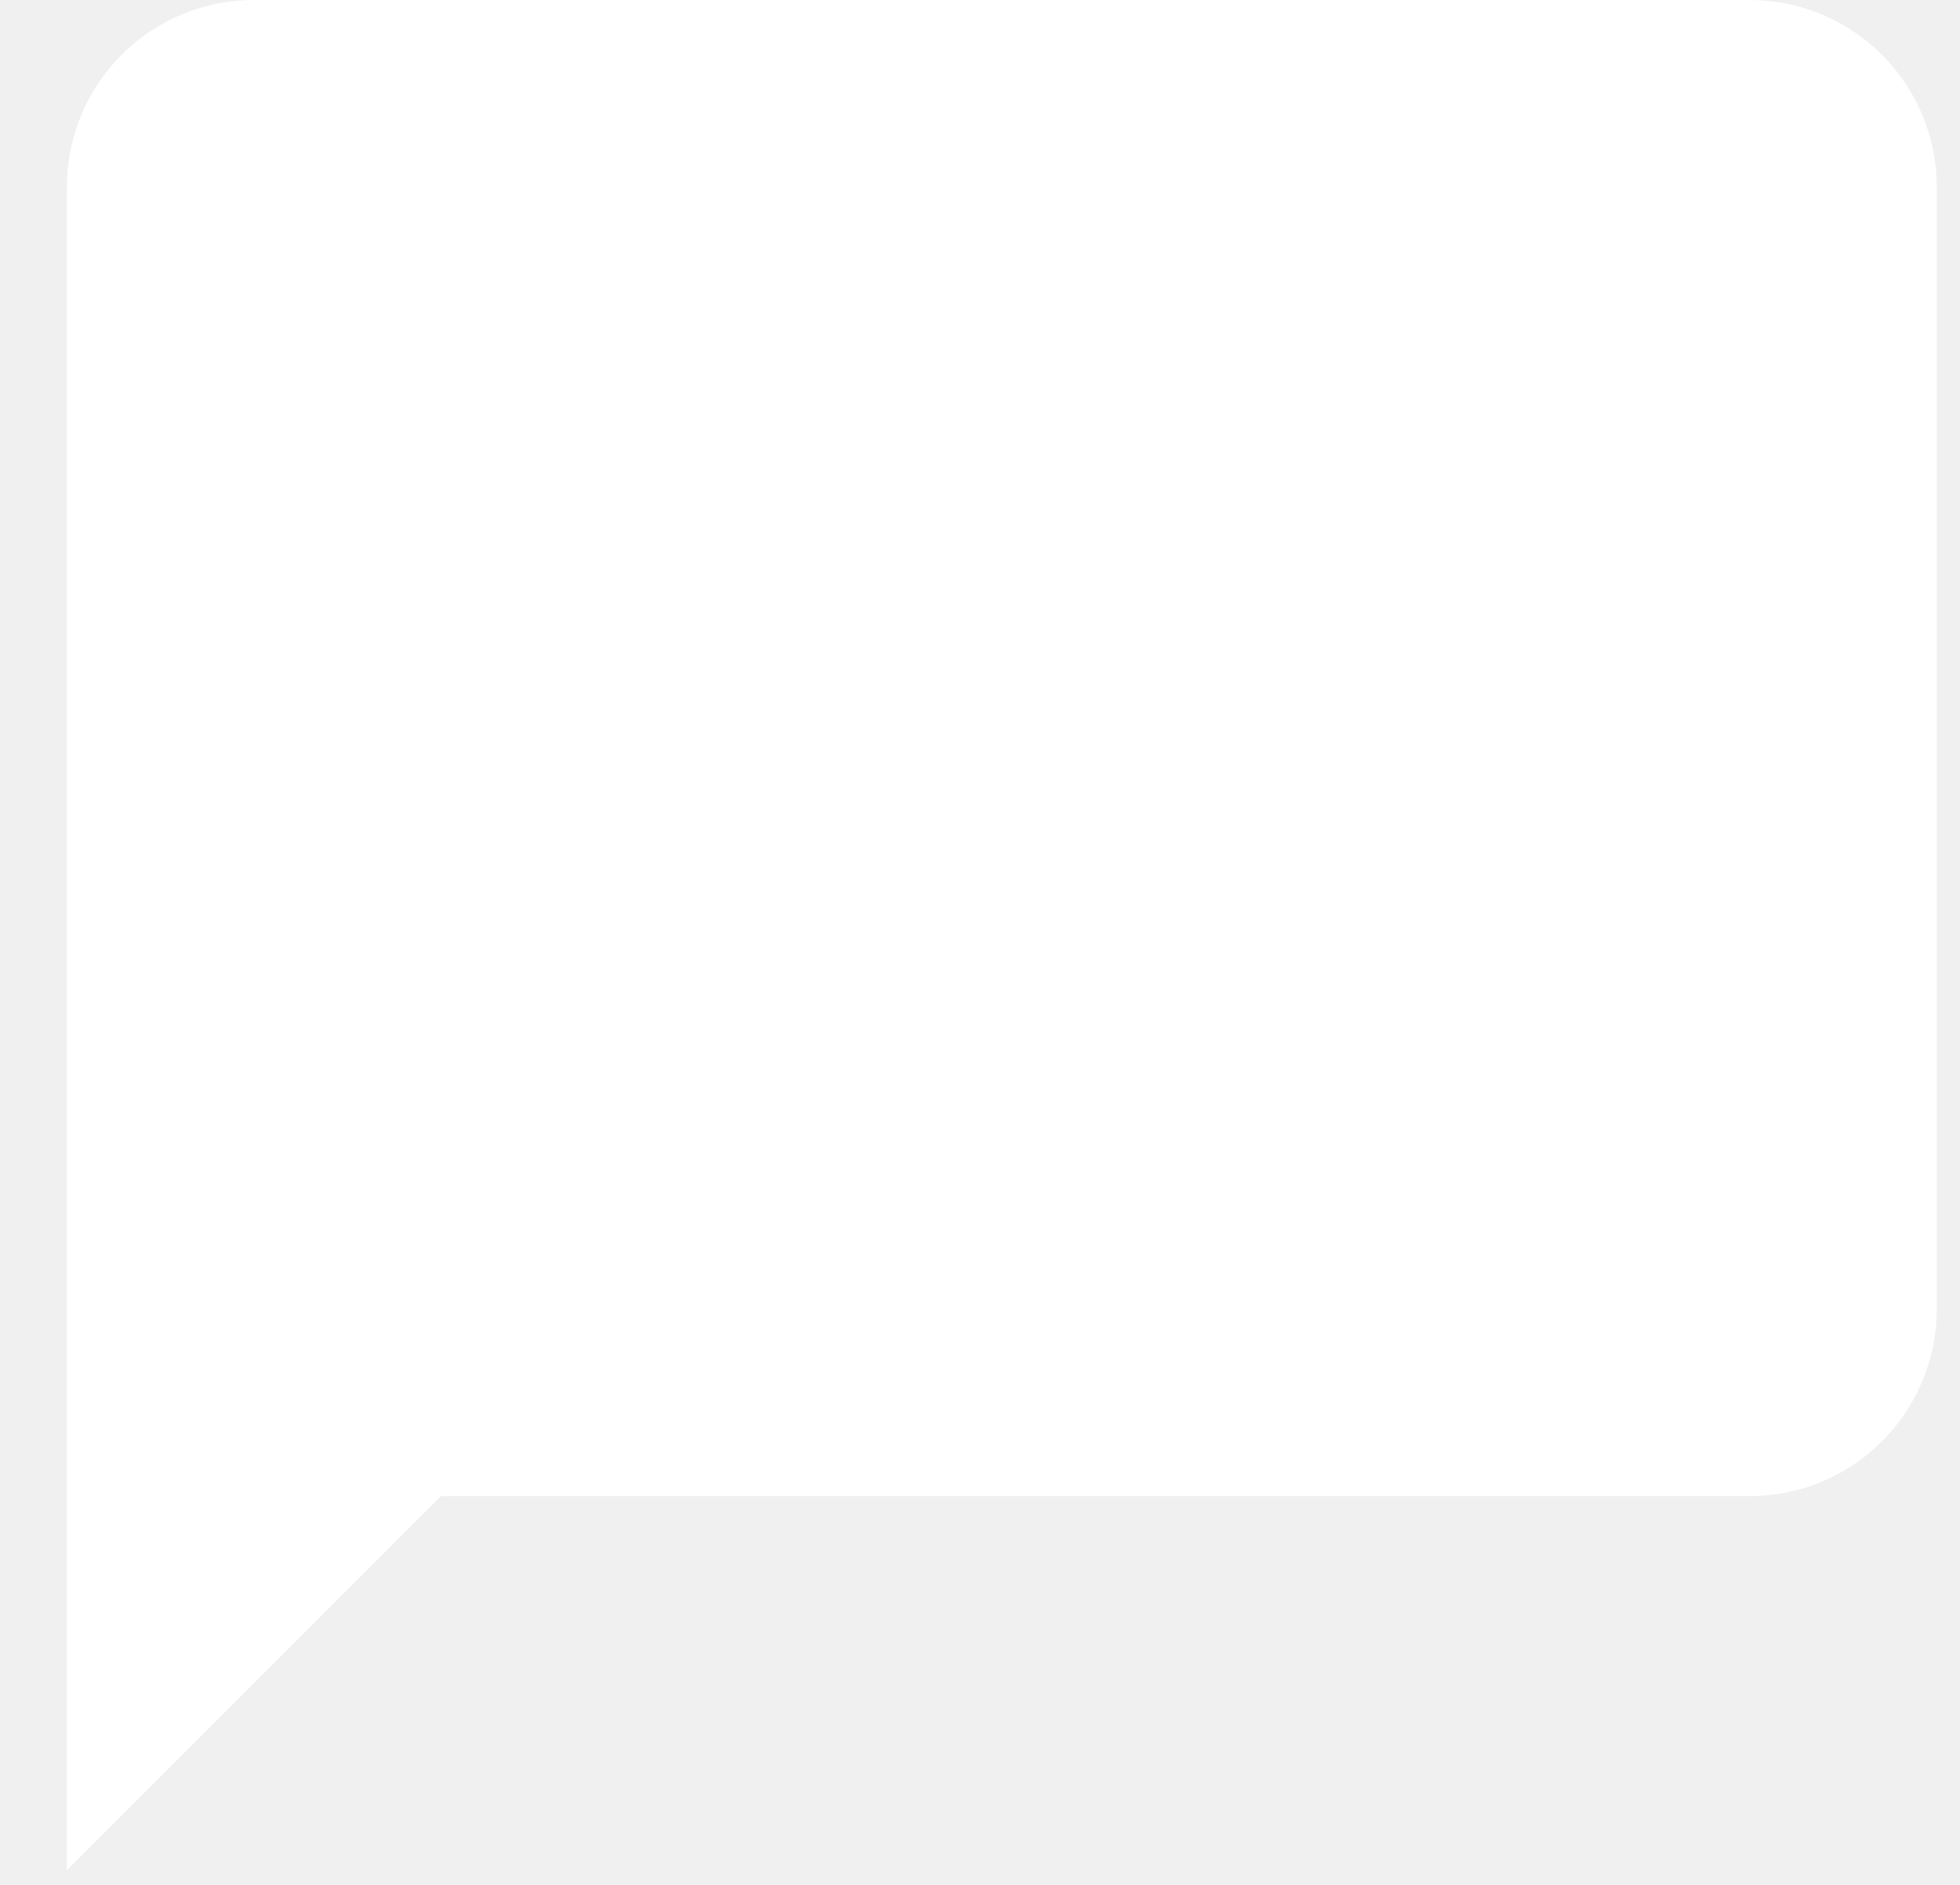
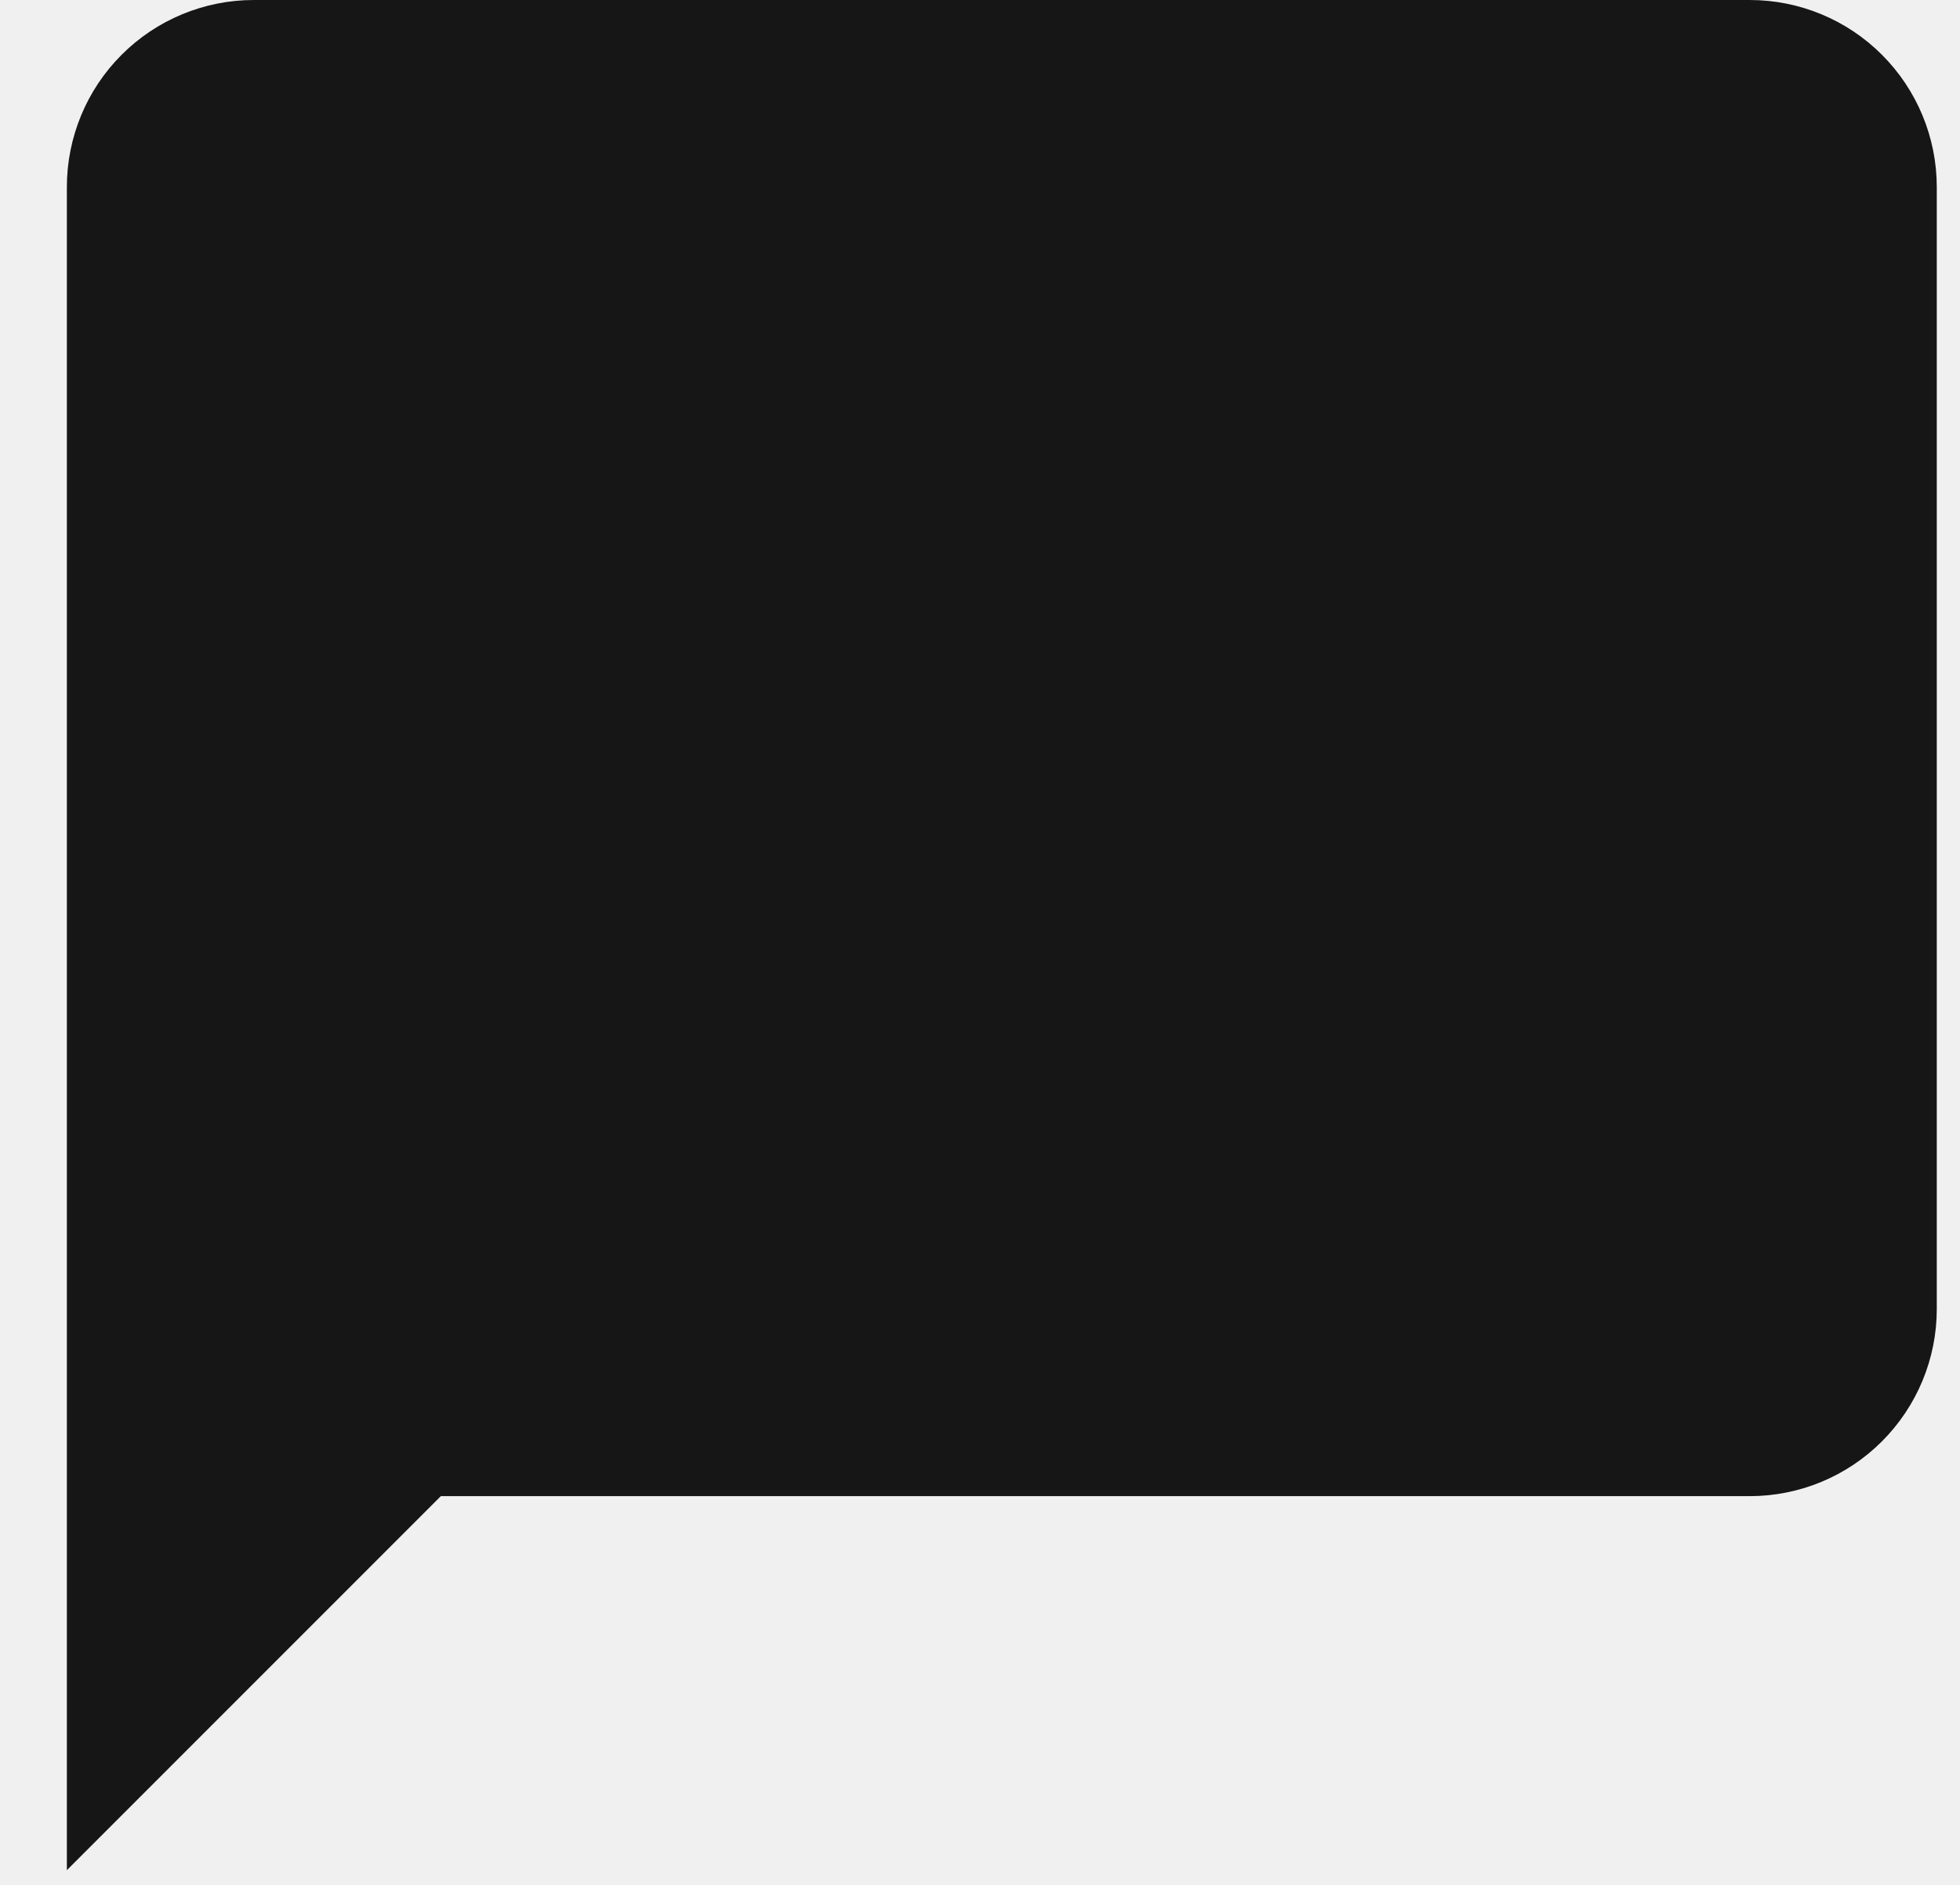
<svg xmlns="http://www.w3.org/2000/svg" width="26" height="25" viewBox="0 0 26 25" fill="none">
-   <path d="M23.211 0H3.367C2.709 0 2.078 0.261 1.613 0.727C1.148 1.192 0.887 1.823 0.887 2.481V24.805L5.848 19.844H23.211C23.869 19.844 24.5 19.583 24.965 19.117C25.43 18.652 25.692 18.021 25.692 17.363V2.481C25.692 1.823 25.43 1.192 24.965 0.727C24.5 0.261 23.869 0 23.211 0Z" fill="white" />
+   <path d="M23.211 0H3.367C2.709 0 2.078 0.261 1.613 0.727C1.148 1.192 0.887 1.823 0.887 2.481V24.805L5.848 19.844H23.211C23.869 19.844 24.5 19.583 24.965 19.117C25.43 18.652 25.692 18.021 25.692 17.363V2.481C25.692 1.823 25.43 1.192 24.965 0.727C24.5 0.261 23.869 0 23.211 0Z" fill="#171616" />
</svg>
